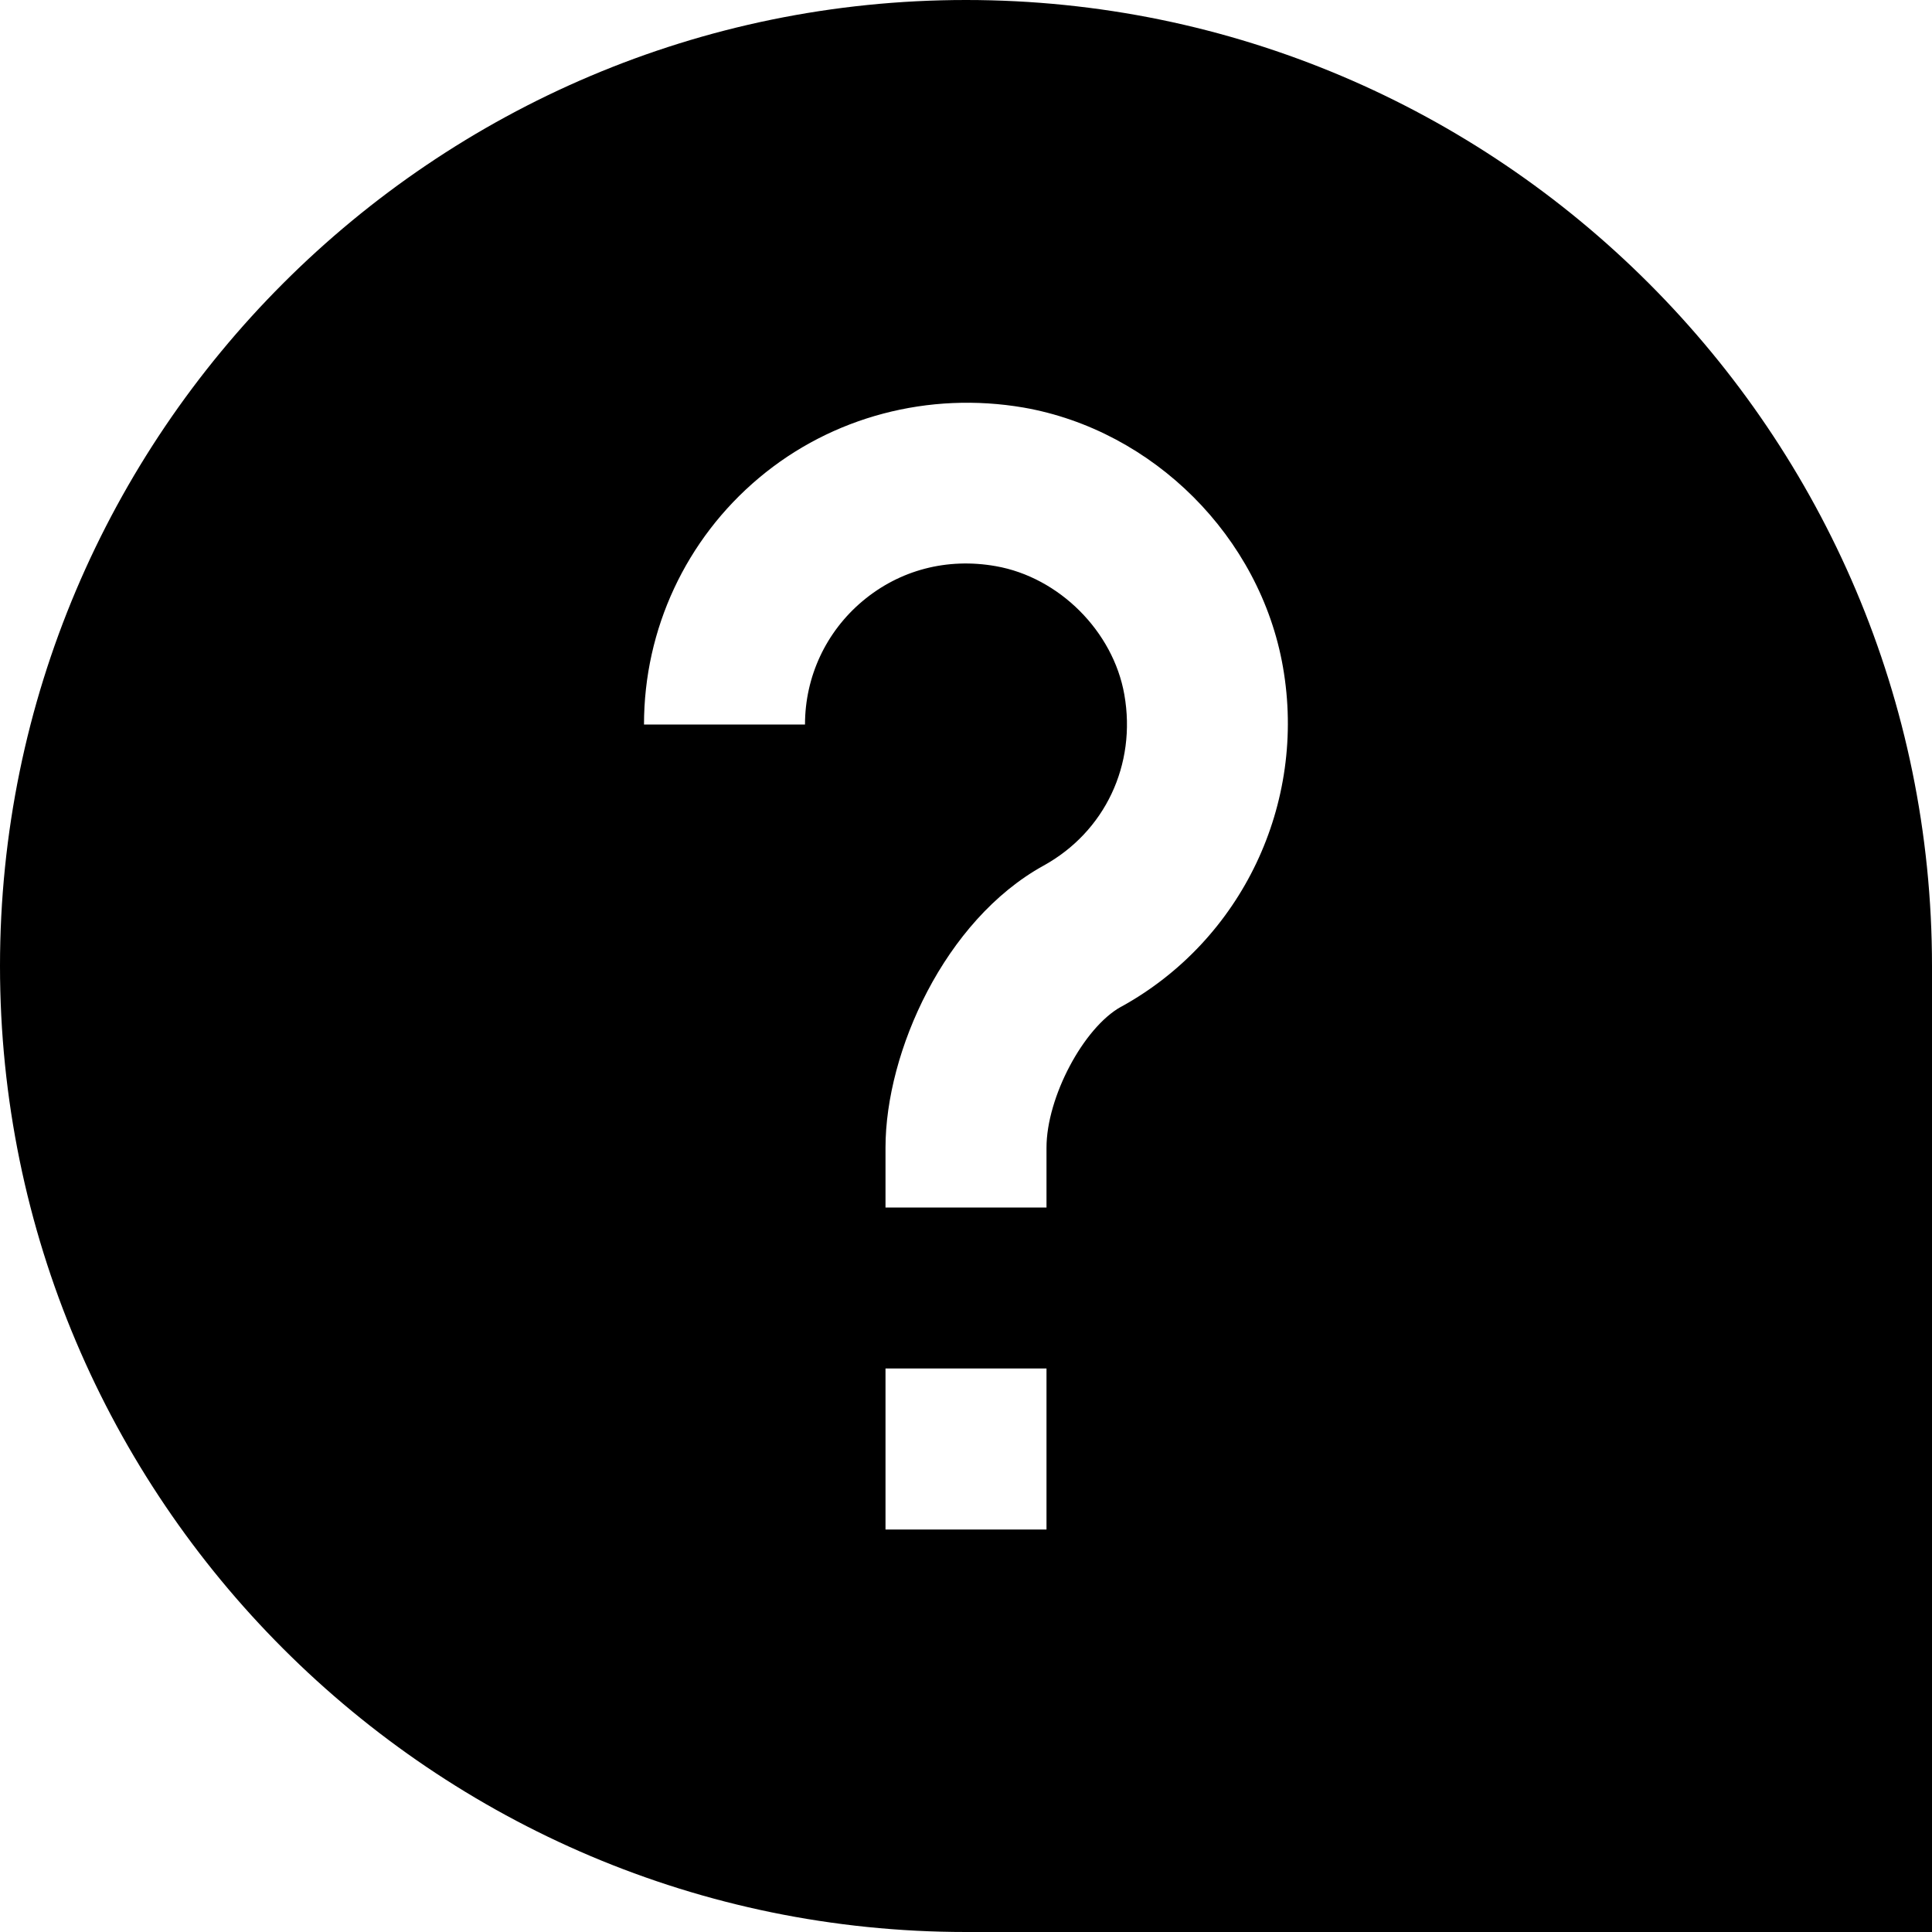
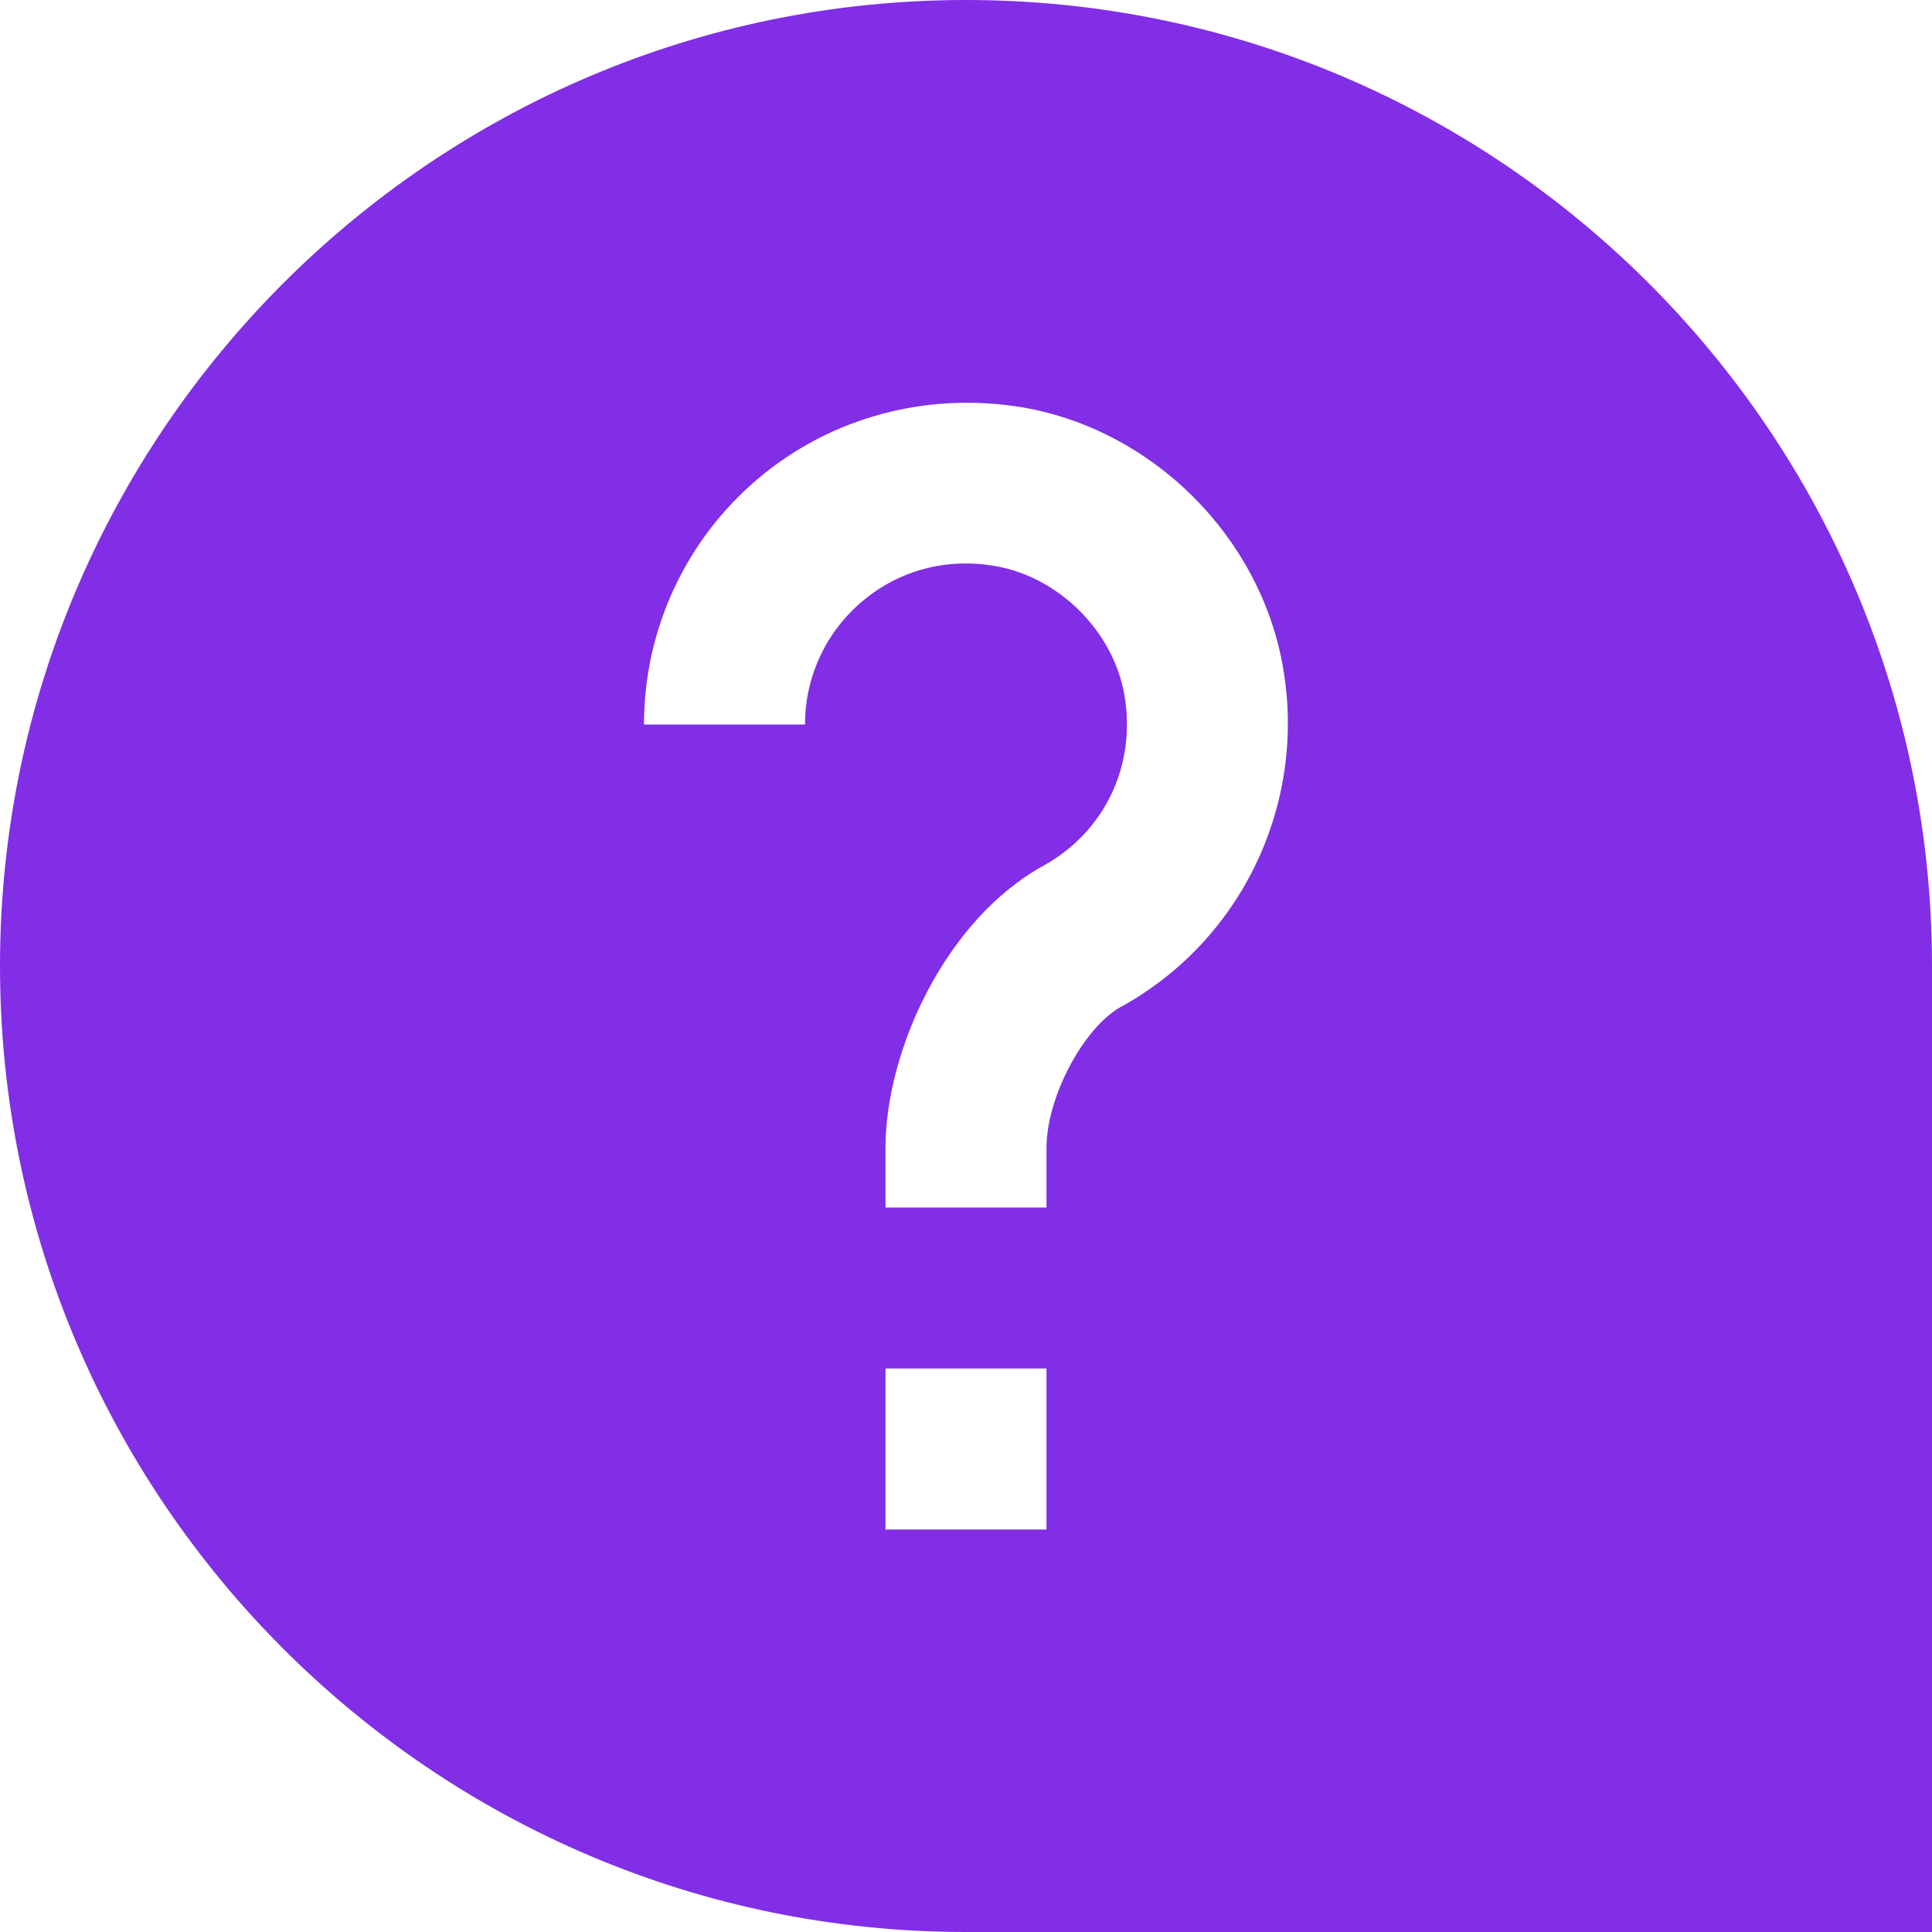
- <svg xmlns="http://www.w3.org/2000/svg" id="Layer_1" data-name="Layer 1" viewBox="0 0 24 24" width="512" height="512">
+ <svg xmlns="http://www.w3.org/2000/svg" fill="#812EE6" id="Layer_1" data-name="Layer 1" viewBox="0 0 24 24" width="512" height="512">
  <path d="M12,0C5.383,0,0,5.383,0,12s5.383,12,12,12h12V12C24,5.383,18.617,0,12,0Zm1,19h-2v-2h2v2Zm.928-6.495c-.468,.259-.928,1.126-.928,1.752v.743h-2v-.743c0-1.189,.734-2.825,1.962-3.503,.764-.421,1.158-1.255,1.005-2.125-.138-.786-.81-1.458-1.597-1.596-.606-.107-1.194,.047-1.655,.434-.455,.382-.715,.94-.715,1.533h-2c0-1.185,.521-2.302,1.429-3.064,.908-.762,2.109-1.075,3.287-.873,1.613,.283,2.938,1.607,3.221,3.221,.298,1.698-.509,3.396-2.009,4.222Z" />
</svg>
